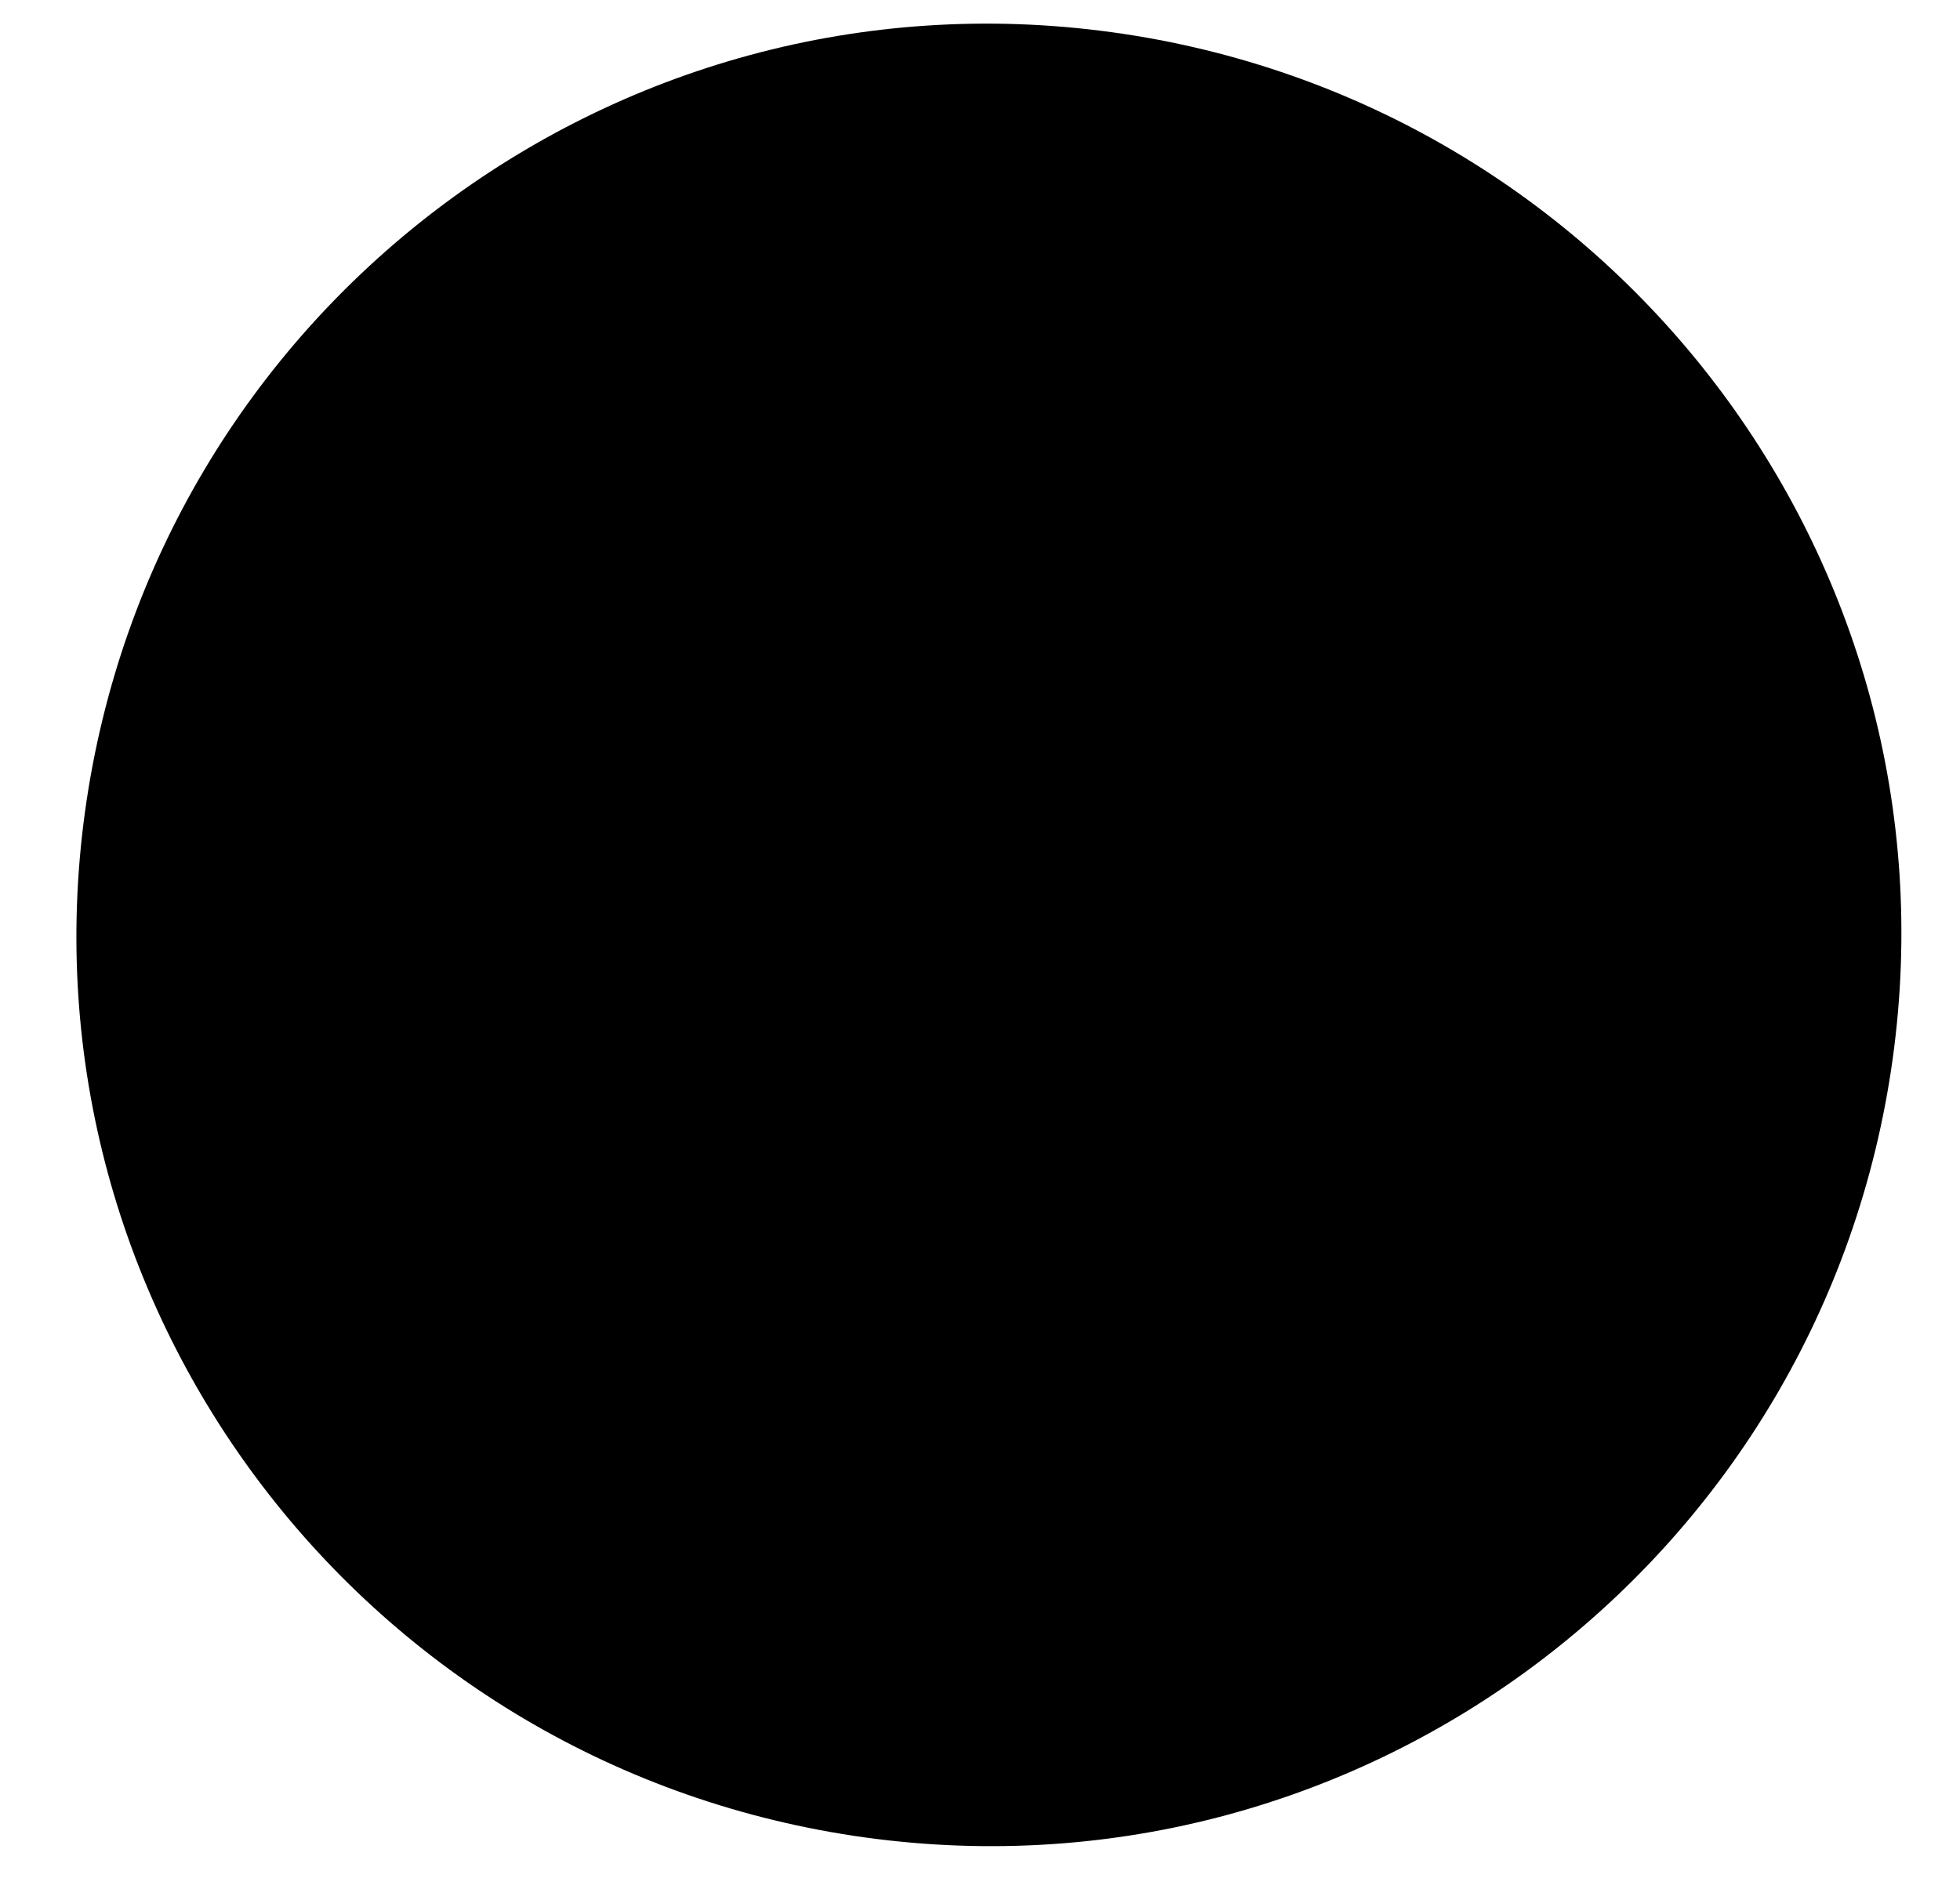
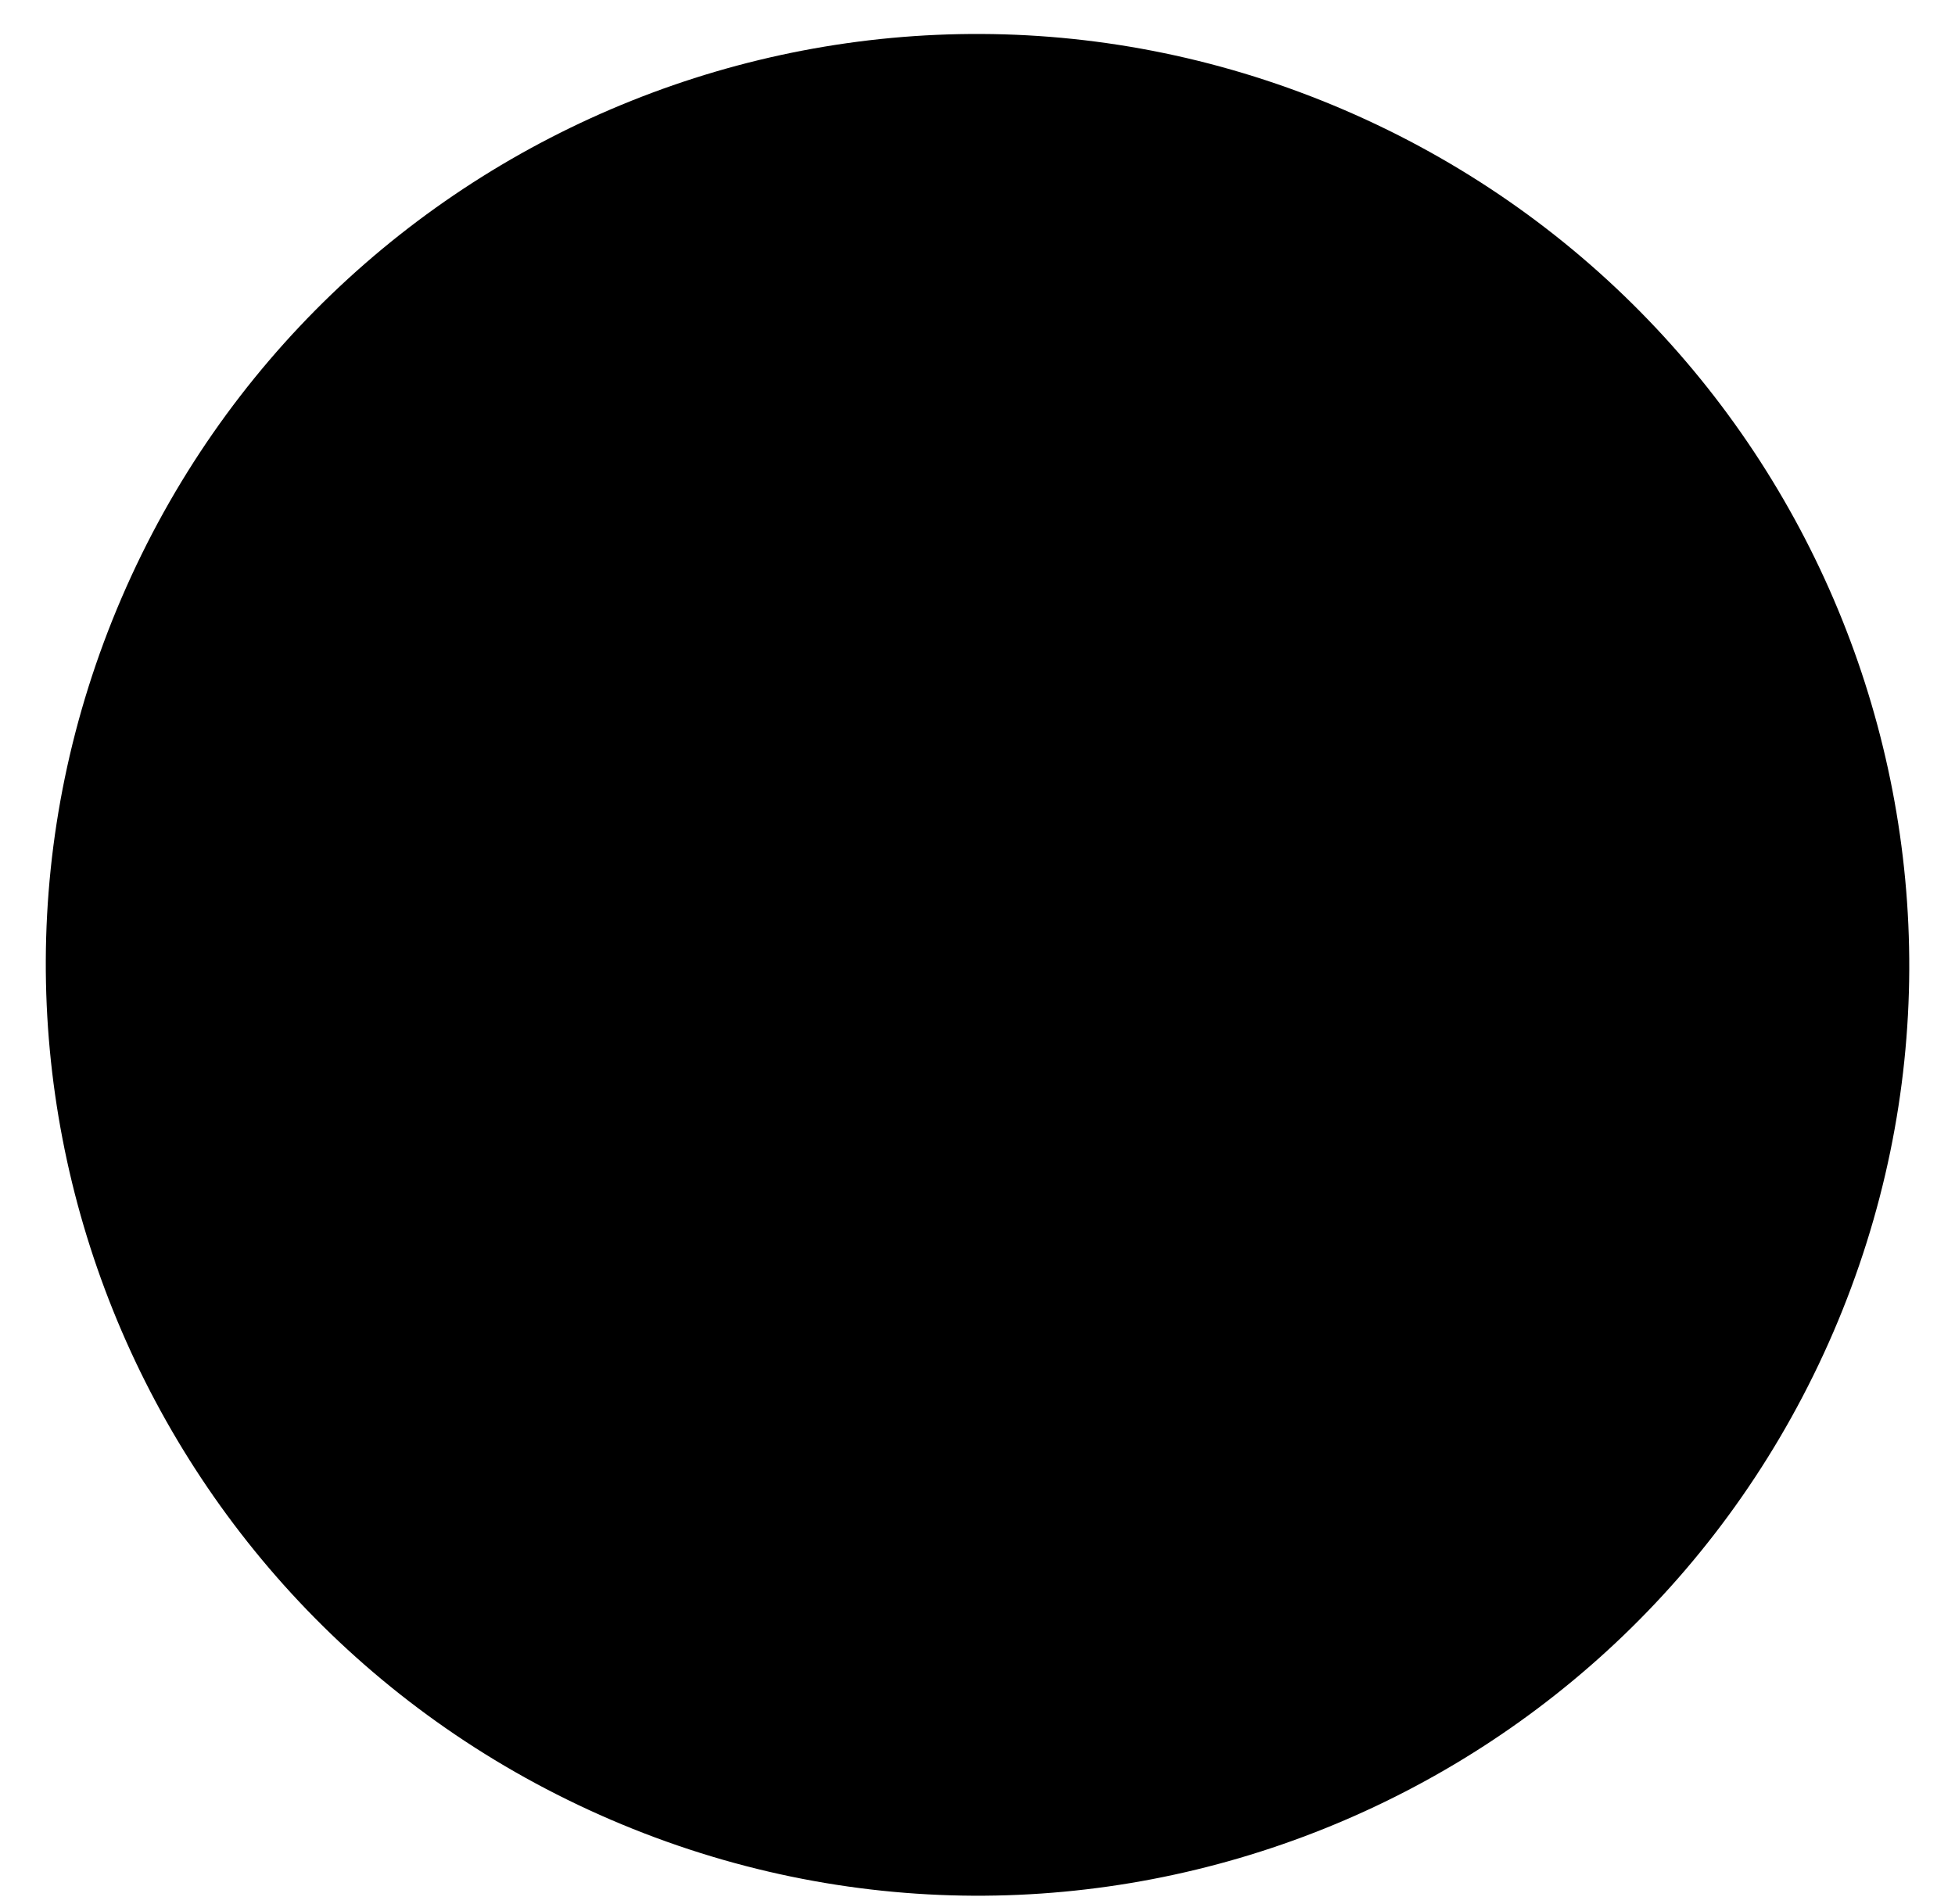
- <svg xmlns="http://www.w3.org/2000/svg" width="24" height="23" viewBox="0 0 24 23" fill="none">
+ <svg xmlns="http://www.w3.org/2000/svg" width="38" height="37" viewBox="0 0 38 37" fill="none">
  <g style="mix-blend-mode:multiply">
-     <path d="M10.6 22.506C4.501 21.666 0.198 16.066 1.041 9.941C1.881 3.849 7.486 -0.448 13.618 0.395C19.717 1.235 24.02 6.835 23.177 12.96C22.337 19.052 16.732 23.349 10.6 22.506Z" fill="black" />
+     <path d="M11.871 35.373C2.707 31.428 -1.596 20.825 2.364 11.621C6.305 2.467 16.915 -1.825 26.13 2.138C35.294 6.083 39.597 16.687 35.637 25.891C31.695 35.044 21.086 39.337 11.871 35.373Z" fill="black" />
  </g>
</svg>
